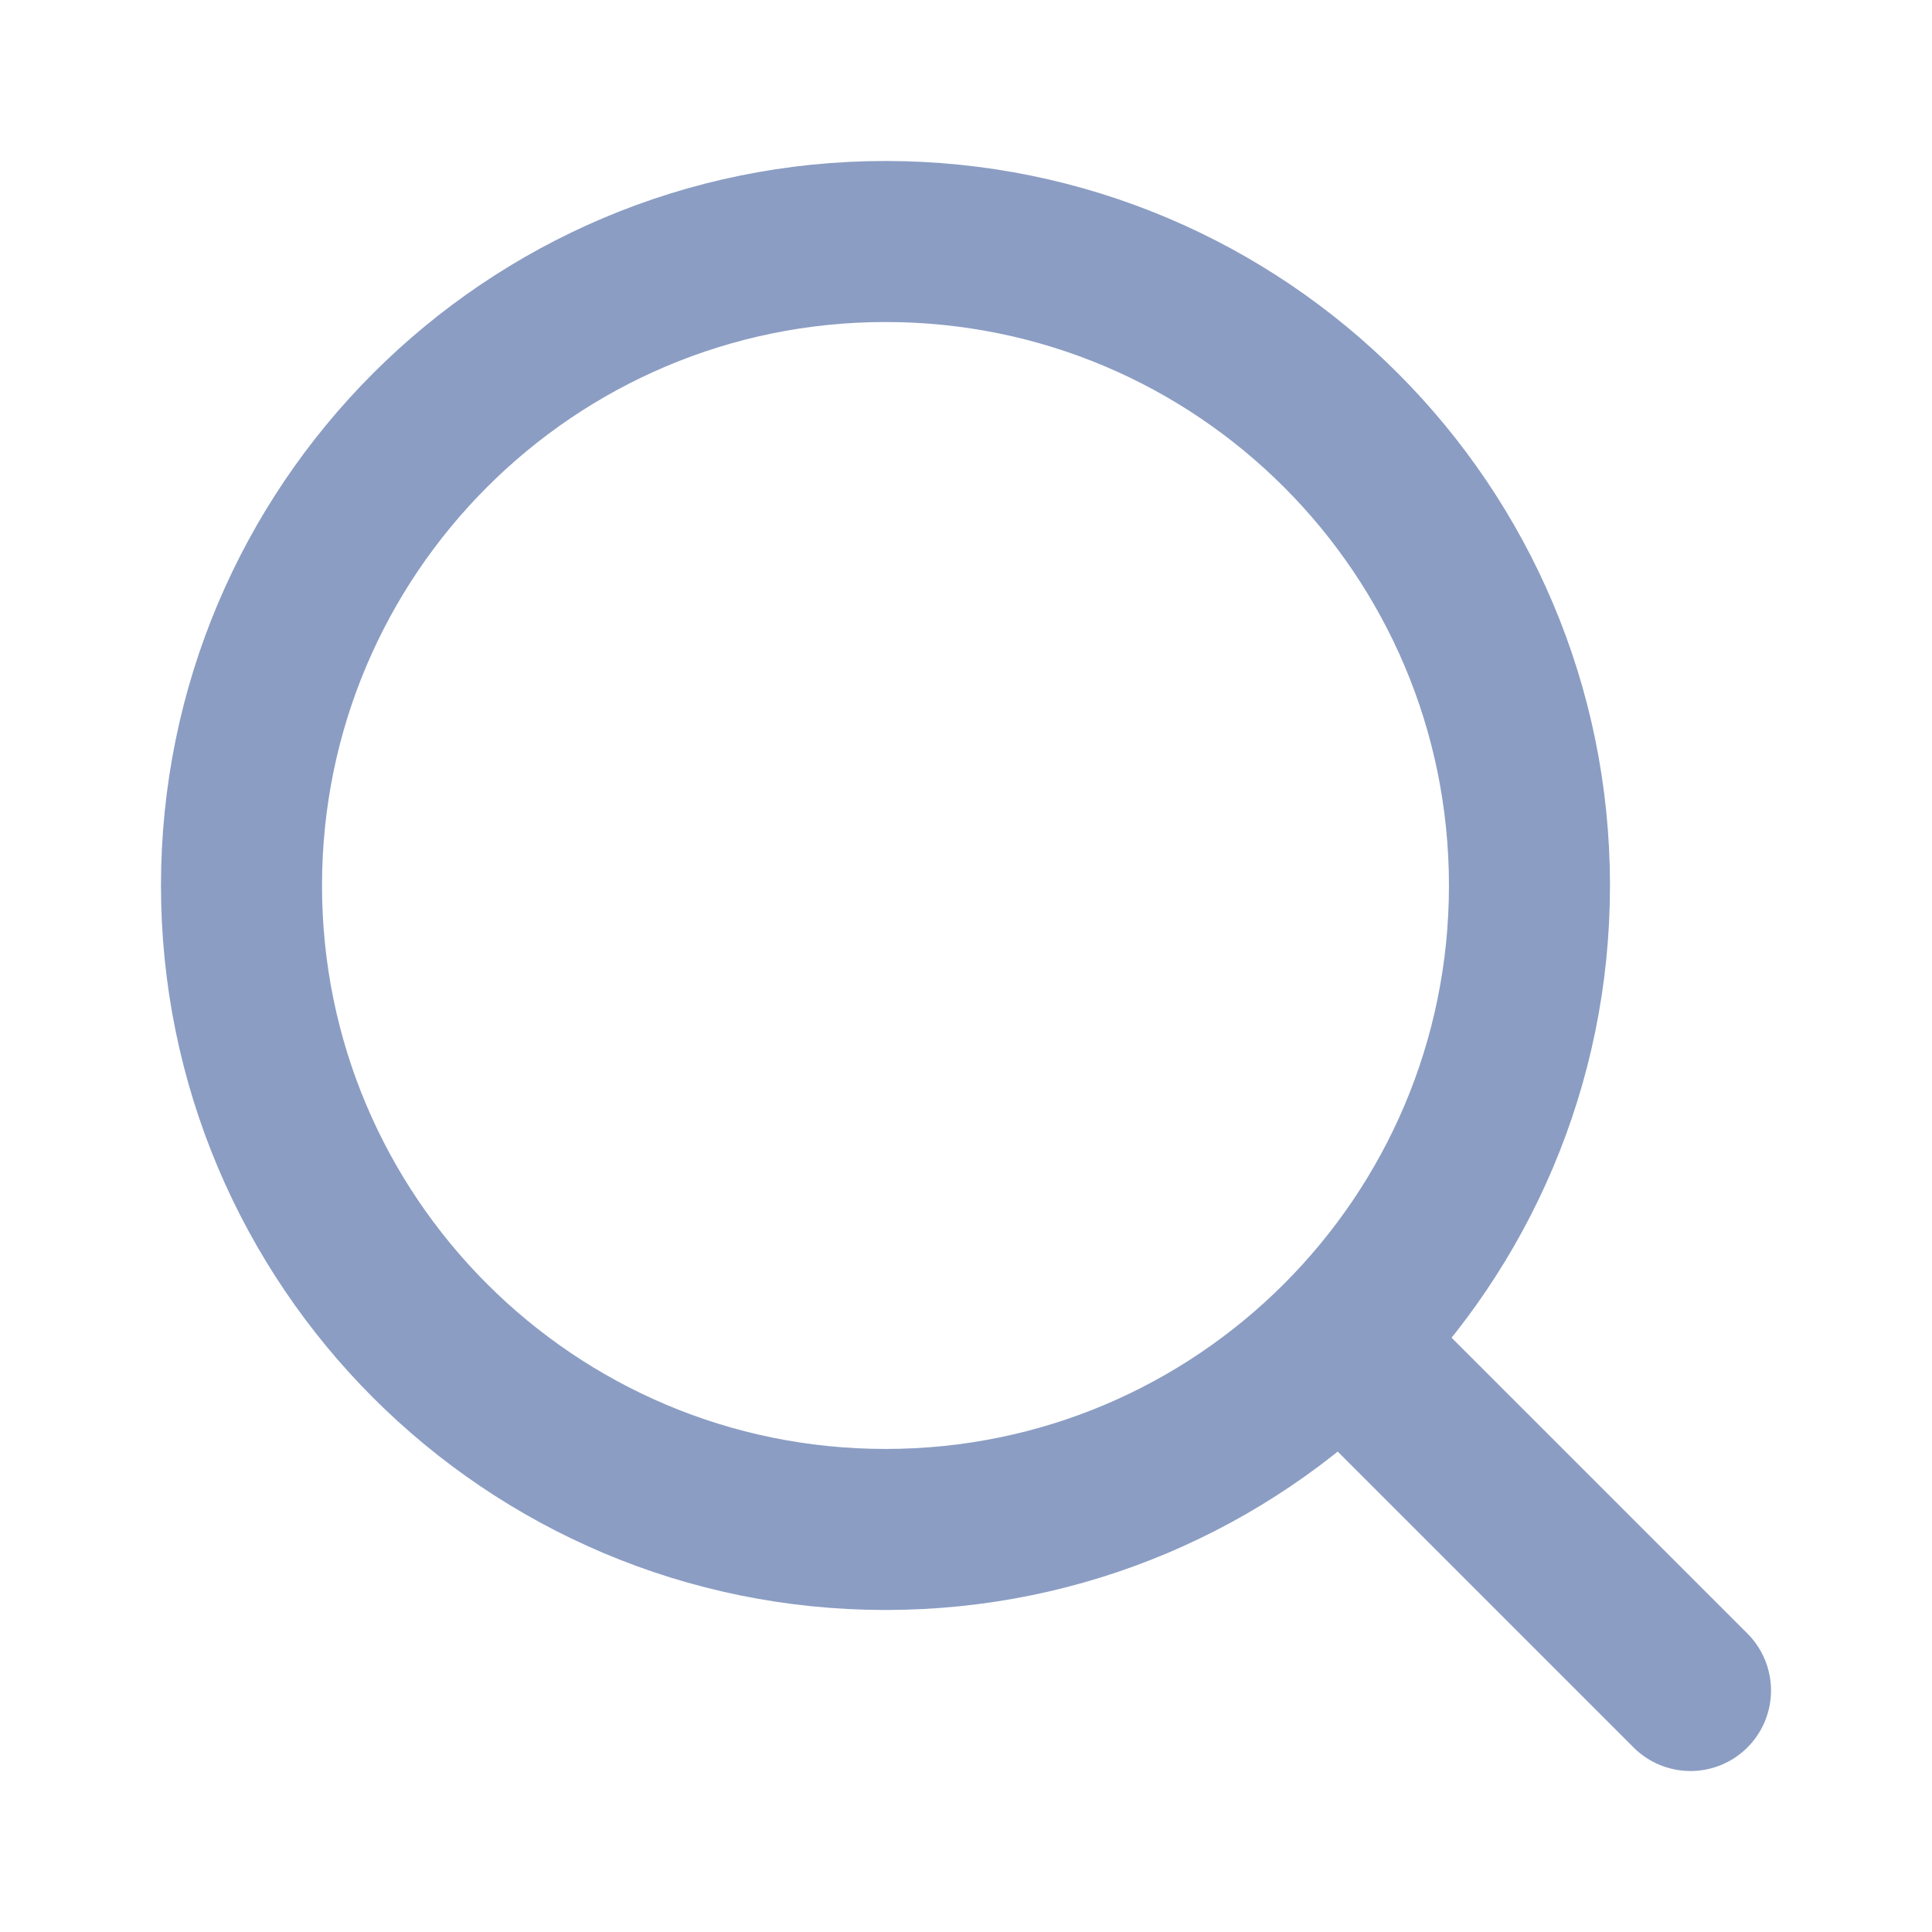
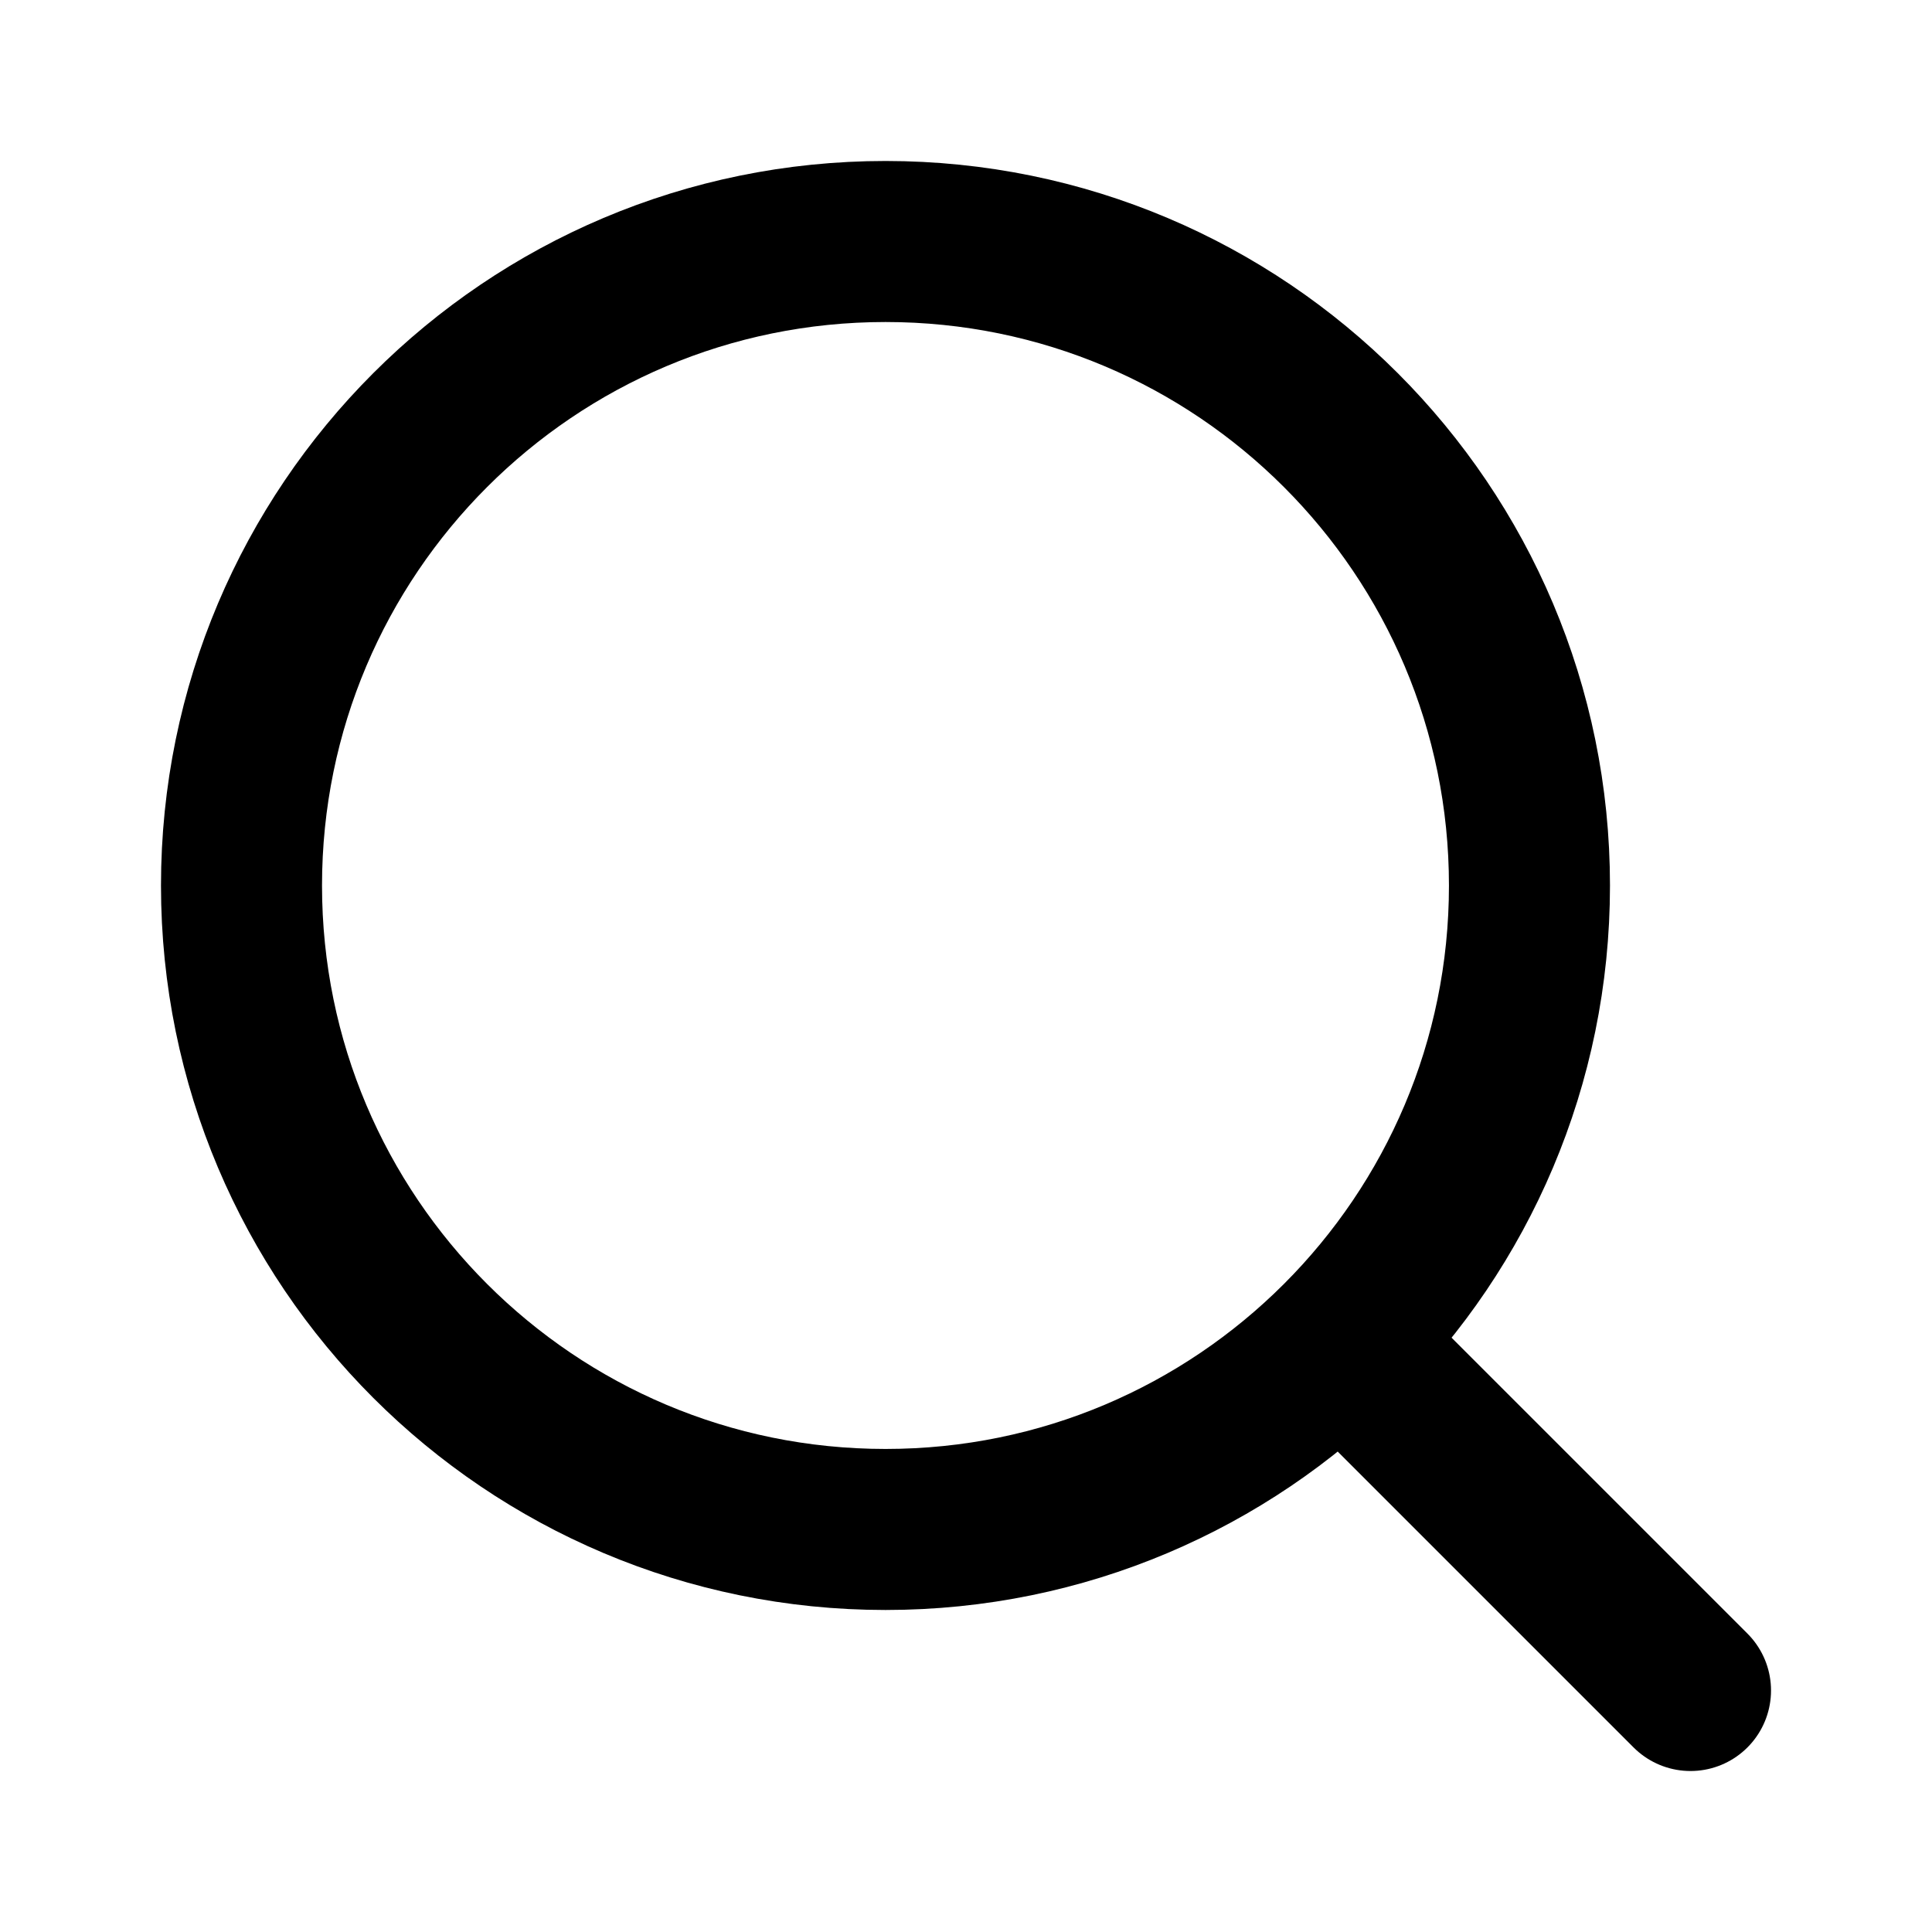
<svg xmlns="http://www.w3.org/2000/svg" width="20" height="20" viewBox="0 0 20 20" fill="none">
-   <path d="M9.167 15.833C12.849 15.833 15.833 12.849 15.833 9.167C15.833 5.485 12.849 2.5 9.167 2.5C5.485 2.5 2.5 5.485 2.5 9.167C2.5 12.849 5.485 15.833 9.167 15.833Z" stroke="#8B9DC3" stroke-width="1.667" stroke-linecap="round" stroke-linejoin="round" />
-   <path d="M17.5 17.5L13.917 13.917" stroke="#8B9DC3" stroke-width="1.667" stroke-linecap="round" stroke-linejoin="round" />
+   <path d="M9.167 15.833C12.849 15.833 15.833 12.849 15.833 9.167C15.833 5.485 12.849 2.5 9.167 2.5C5.485 2.5 2.5 5.485 2.5 9.167C2.5 12.849 5.485 15.833 9.167 15.833Z" stroke="currentColor" stroke-width="1.667" stroke-linecap="round" stroke-linejoin="round" />
+   <path d="M17.5 17.5L13.917 13.917" stroke="currentColor" stroke-width="1.667" stroke-linecap="round" stroke-linejoin="round" />
</svg>
